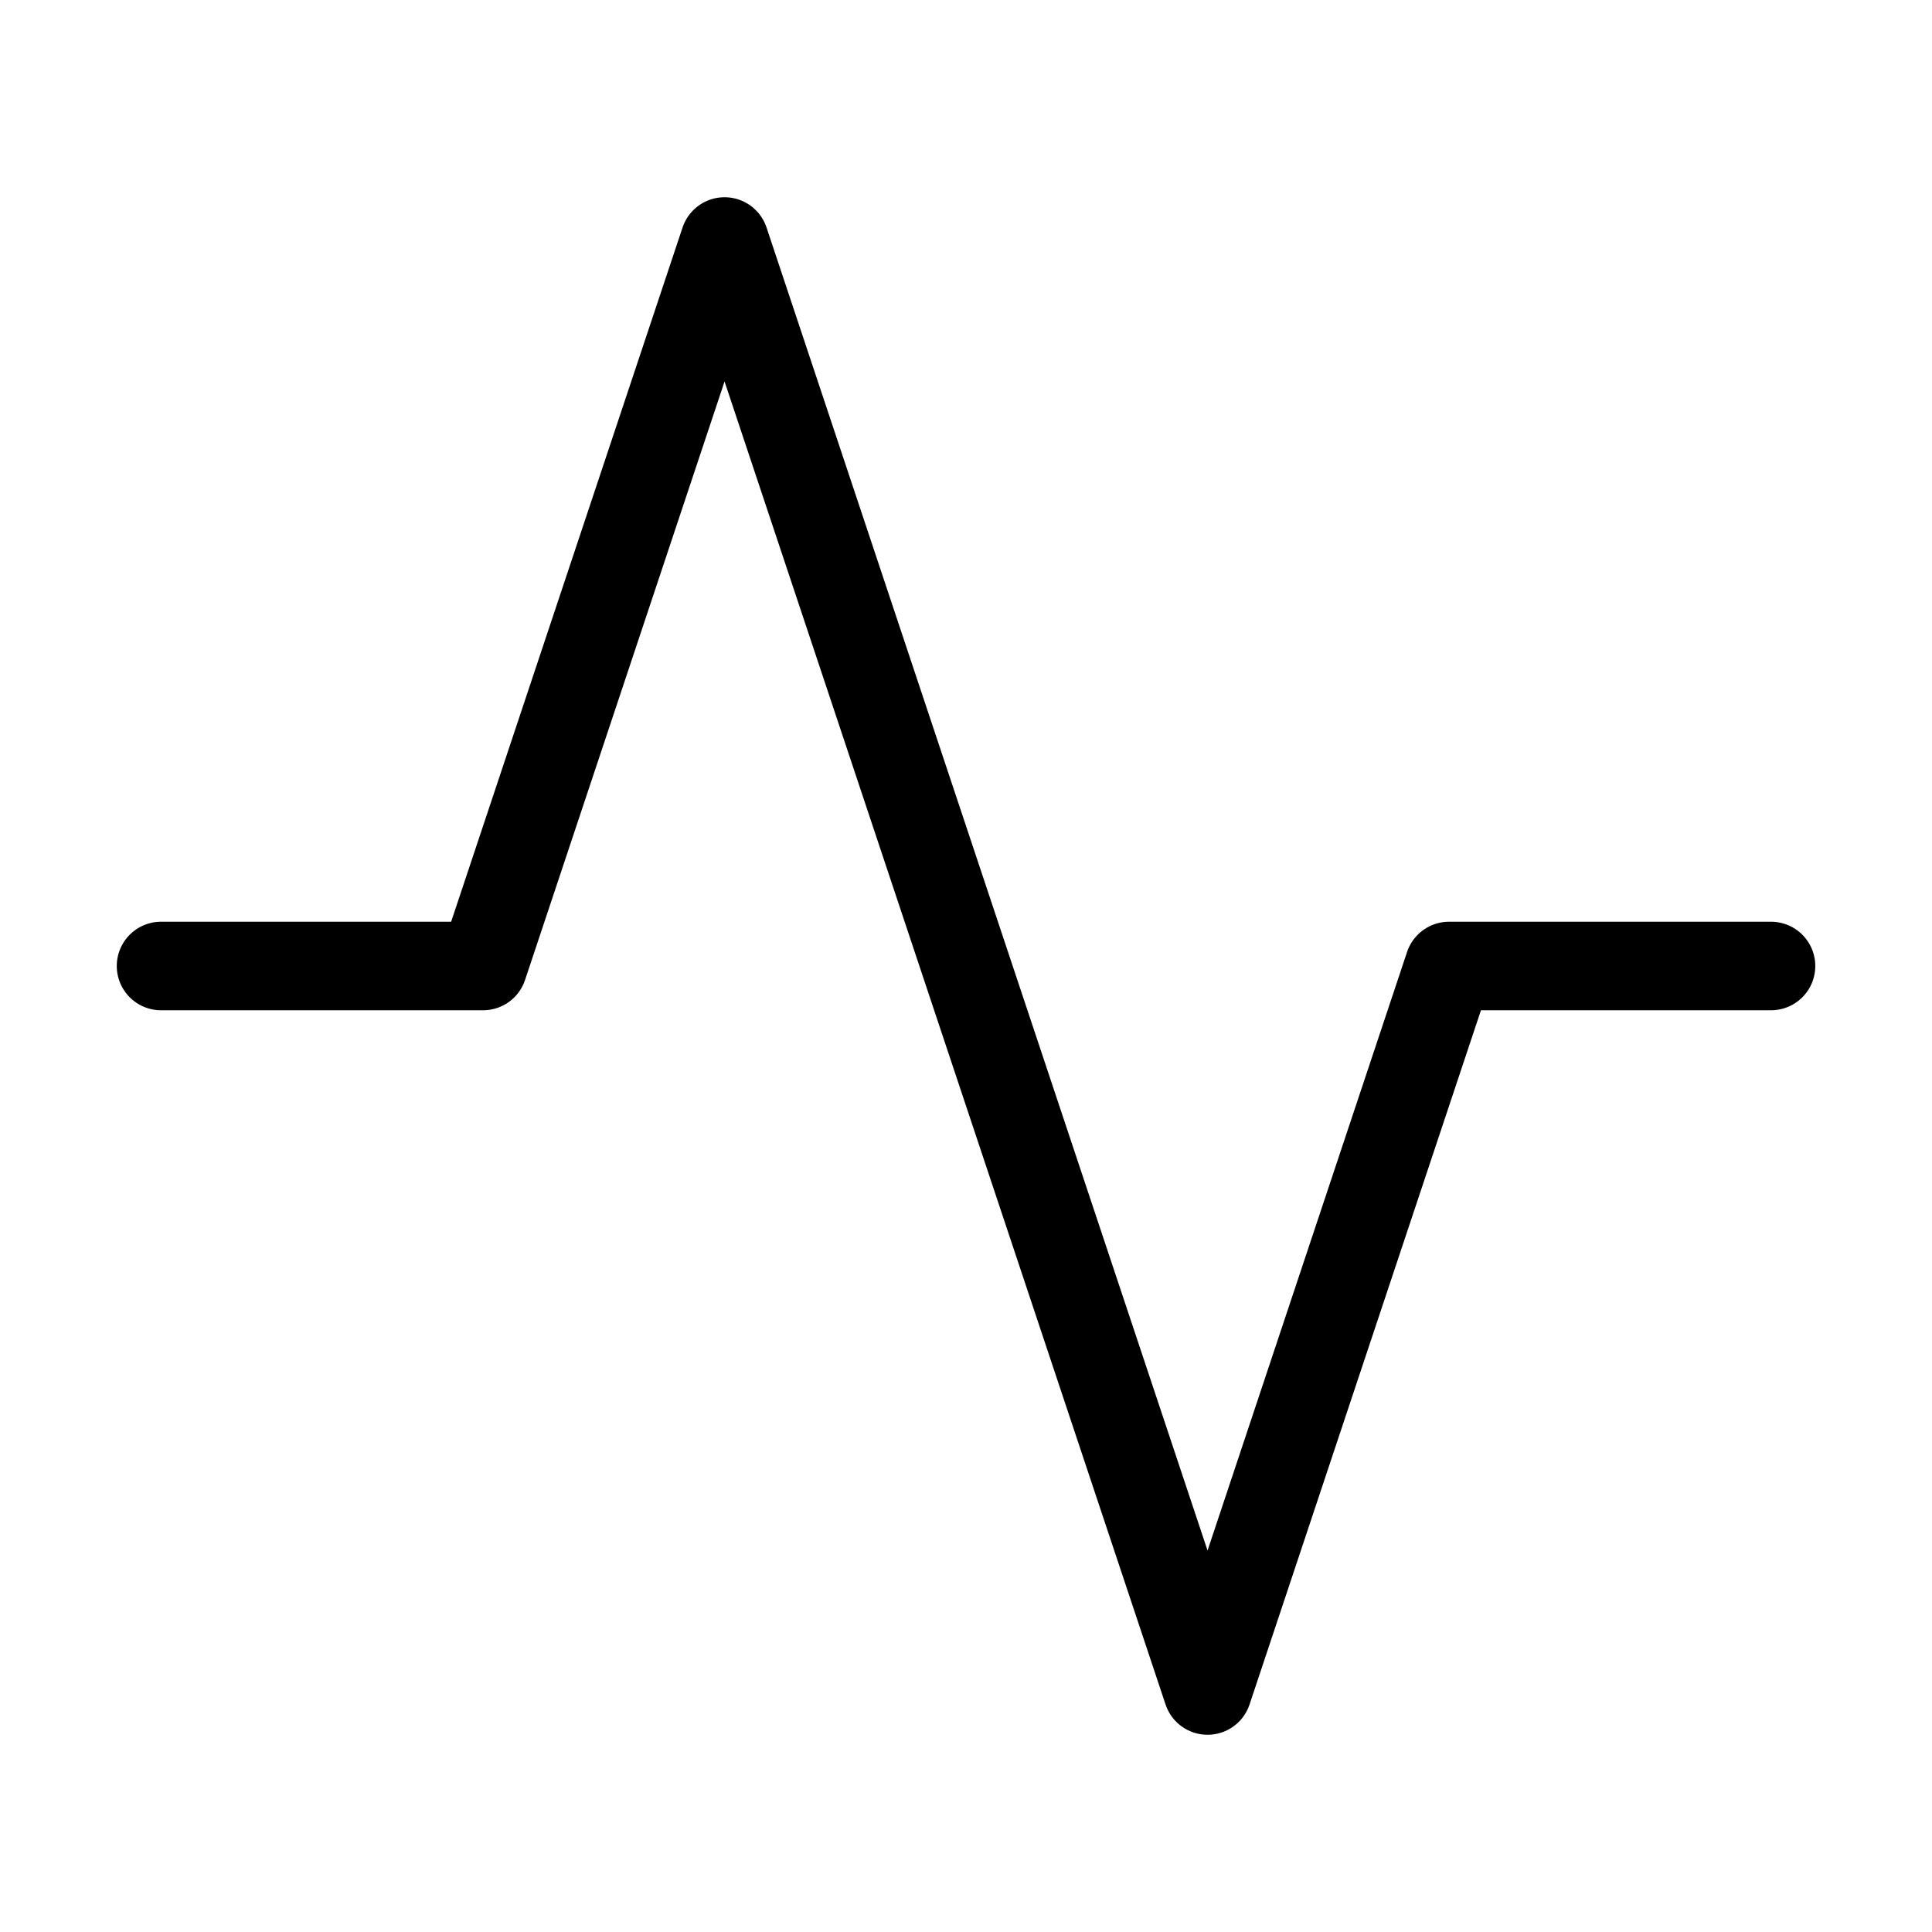
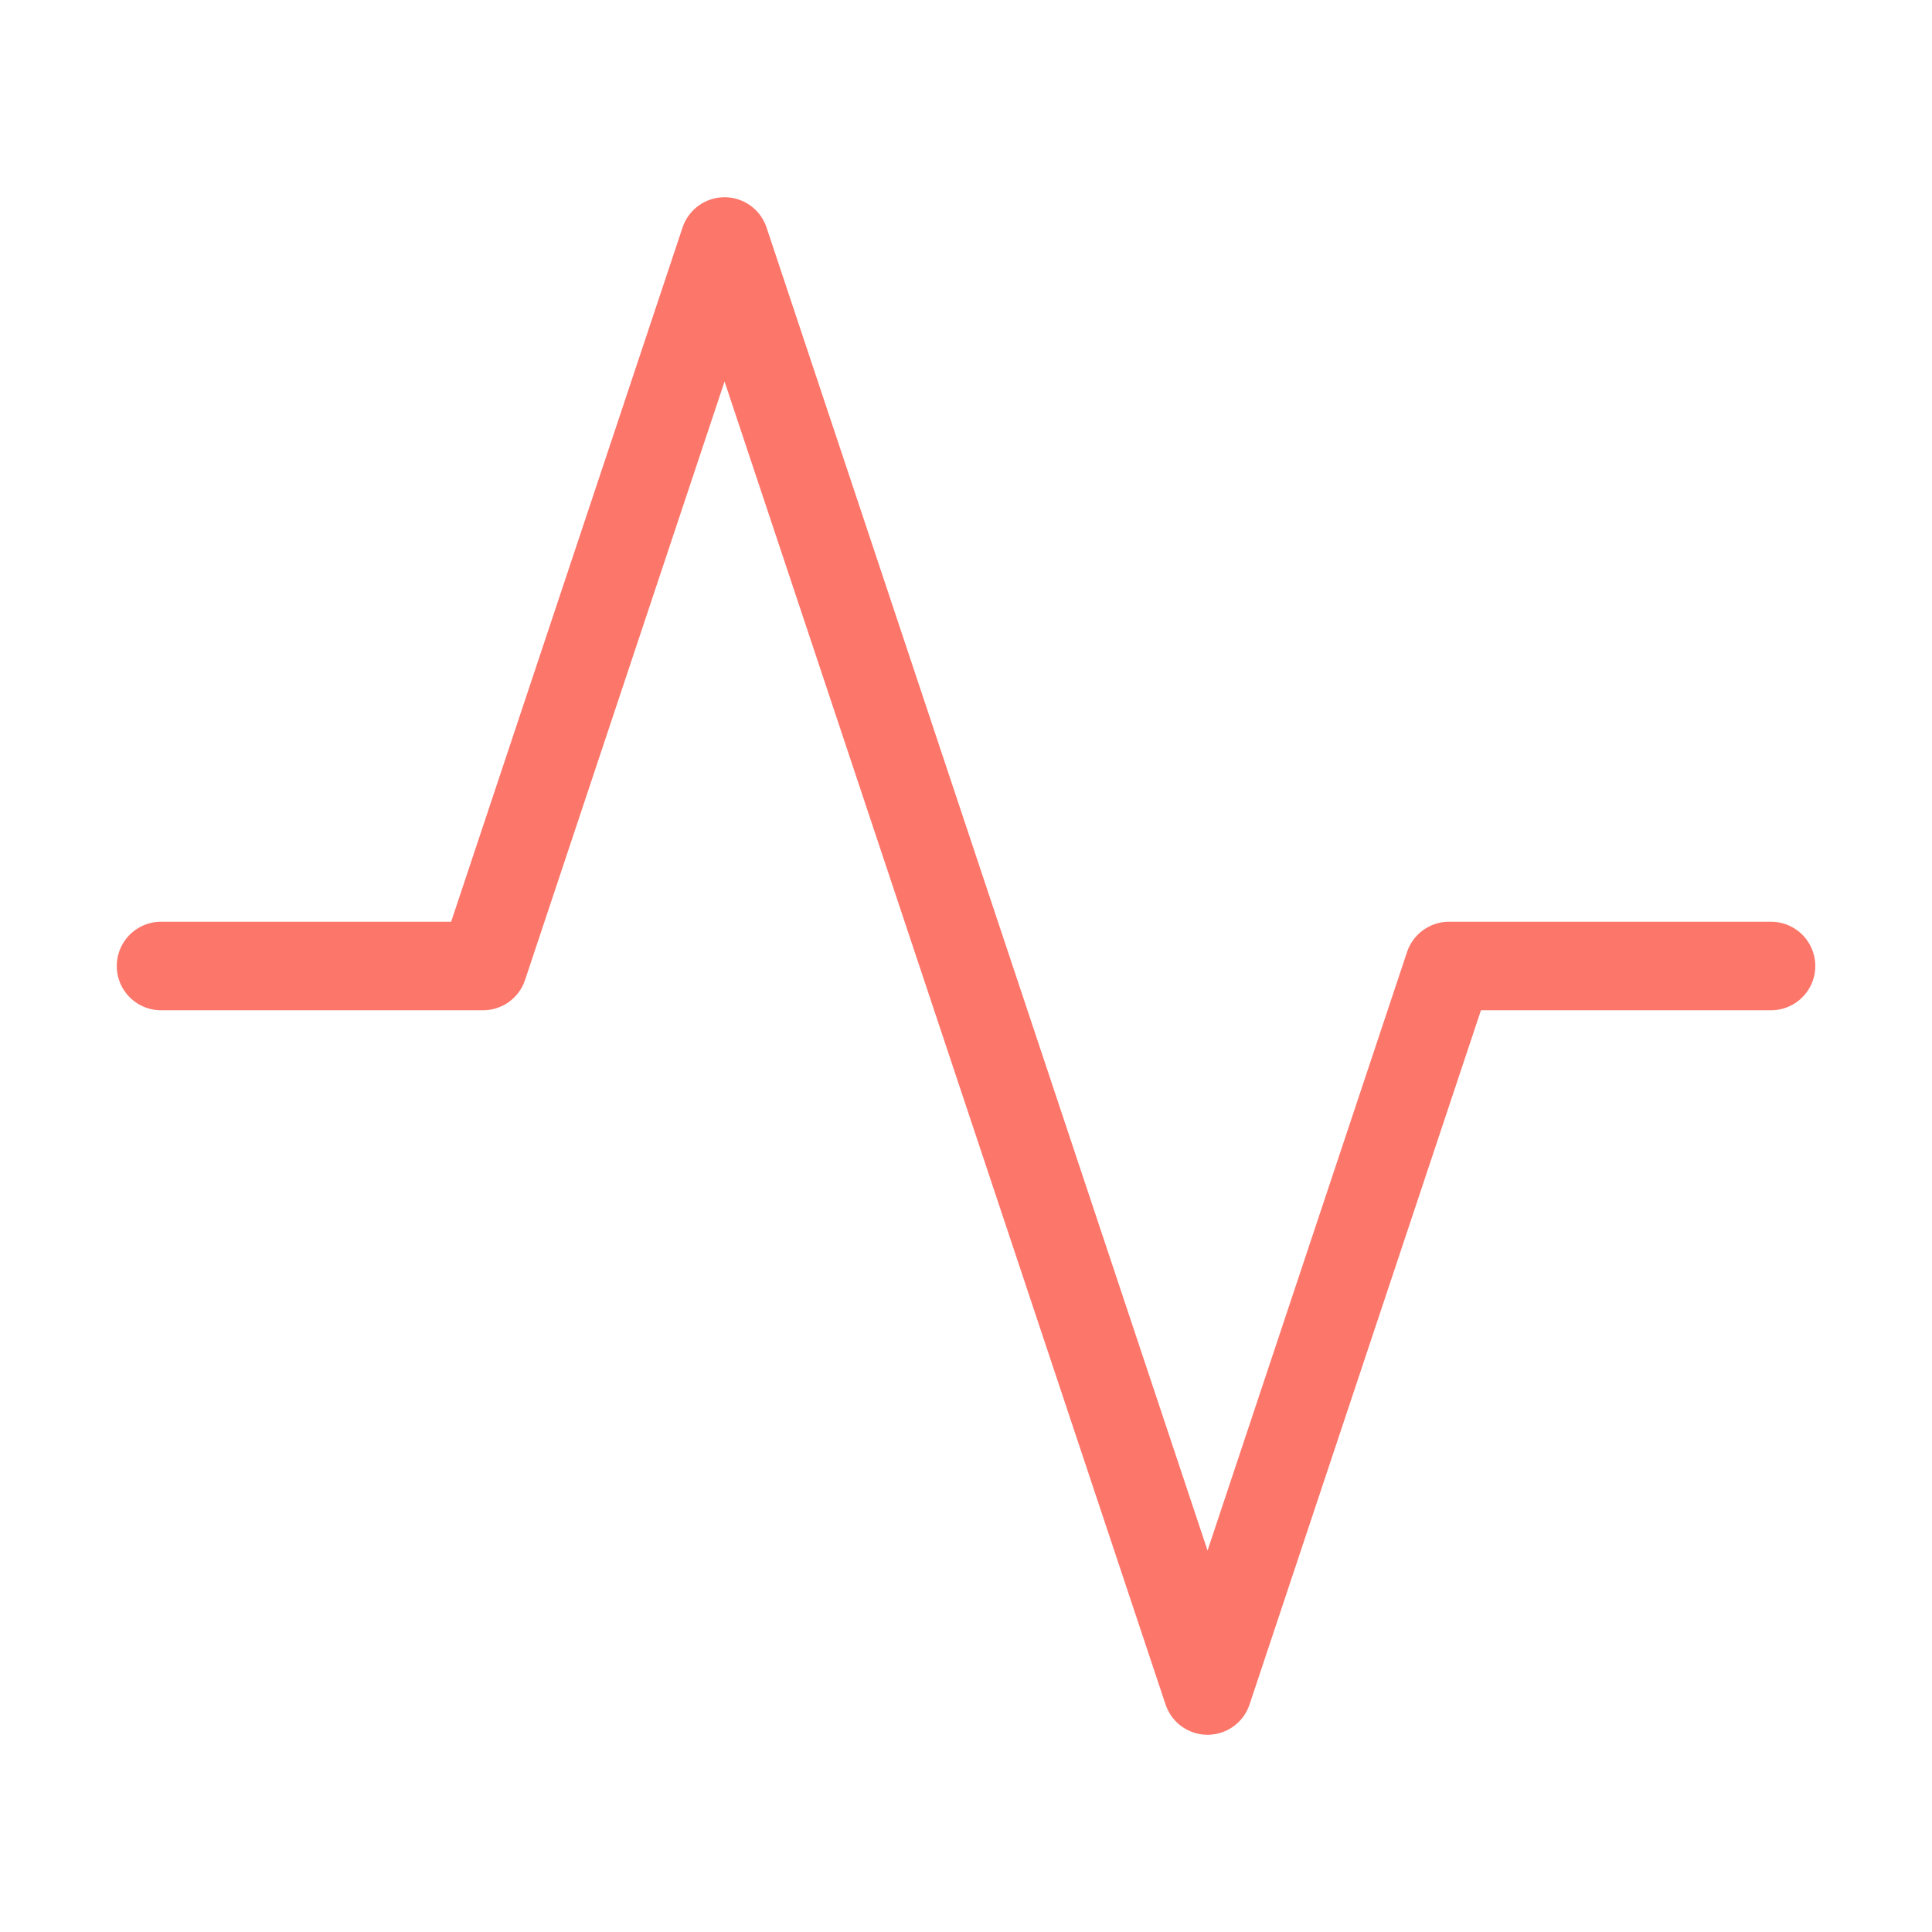
<svg xmlns="http://www.w3.org/2000/svg" width="40" height="40" viewBox="0 0 40 40" fill="none">
-   <path d="M36.667 20H30.001L25.001 35L15.001 5L10.001 20H3.334" stroke="currentColor" stroke-width="1.833" stroke-linecap="round" stroke-linejoin="round" />
+   <path d="M36.667 20H30.001L25.001 35L15.001 5L10.001 20H3.334" stroke="#FC766A" stroke-width="1.833" stroke-linecap="round" stroke-linejoin="round" />
</svg>
